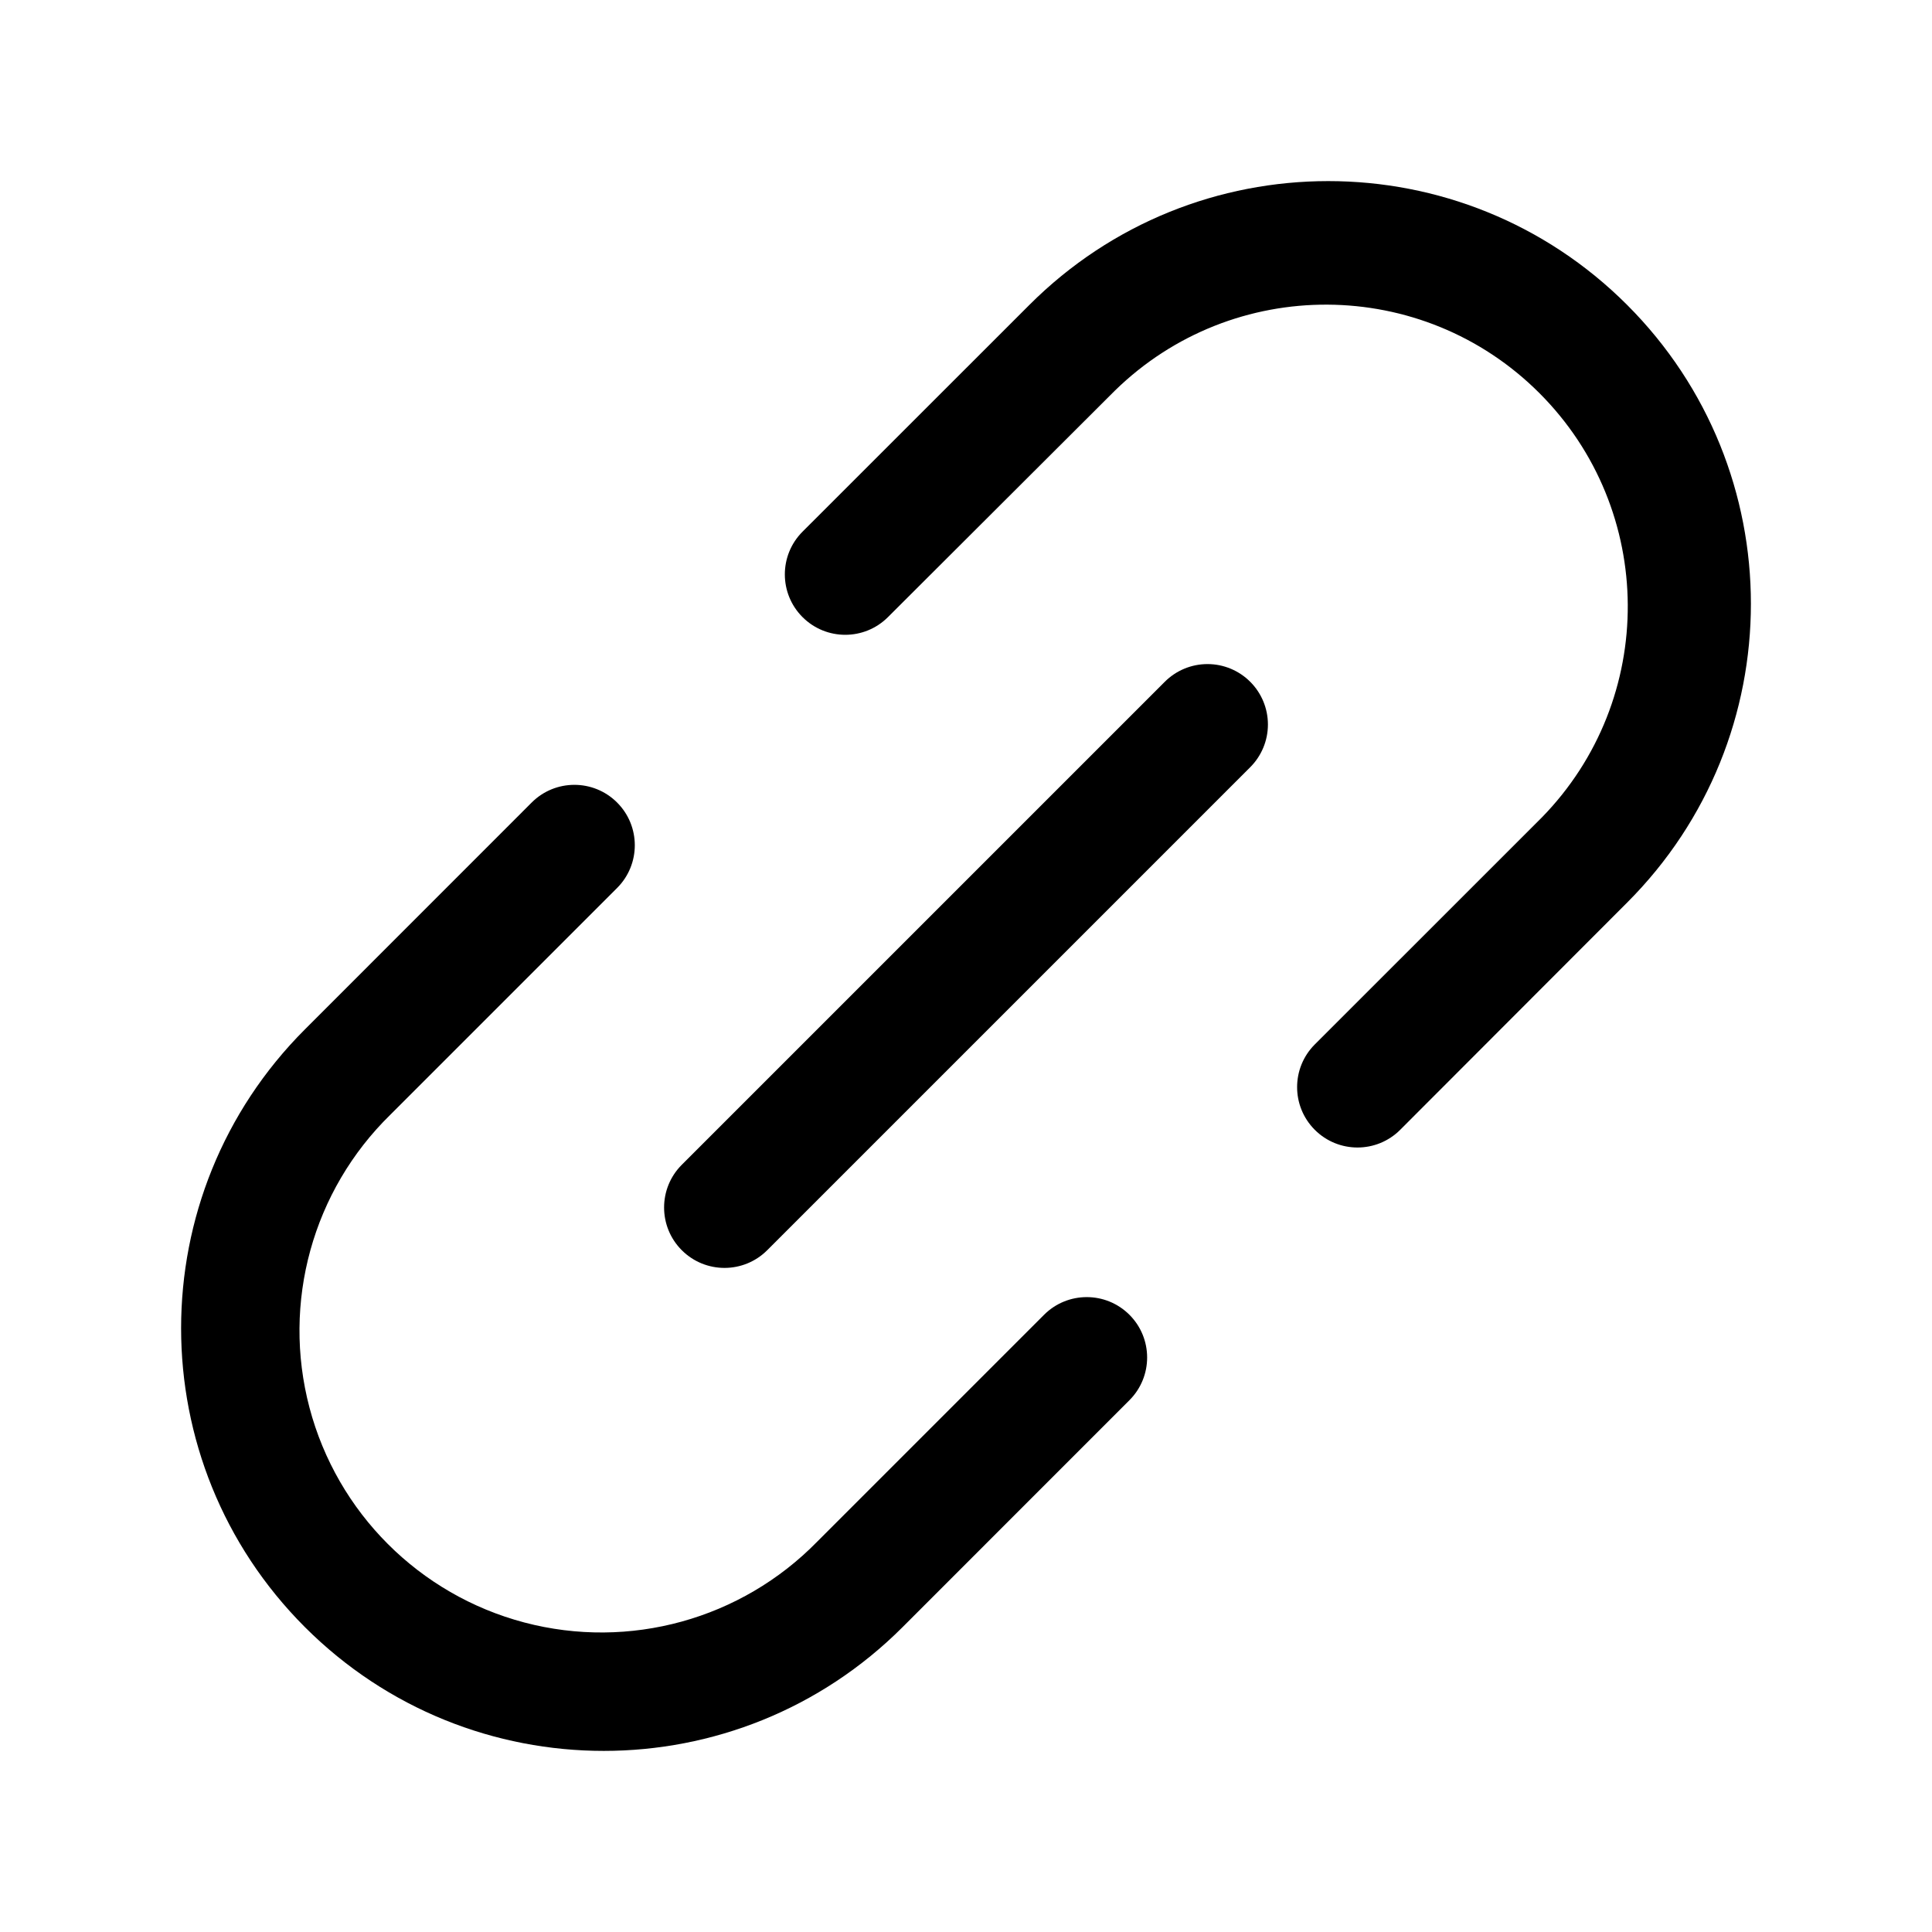
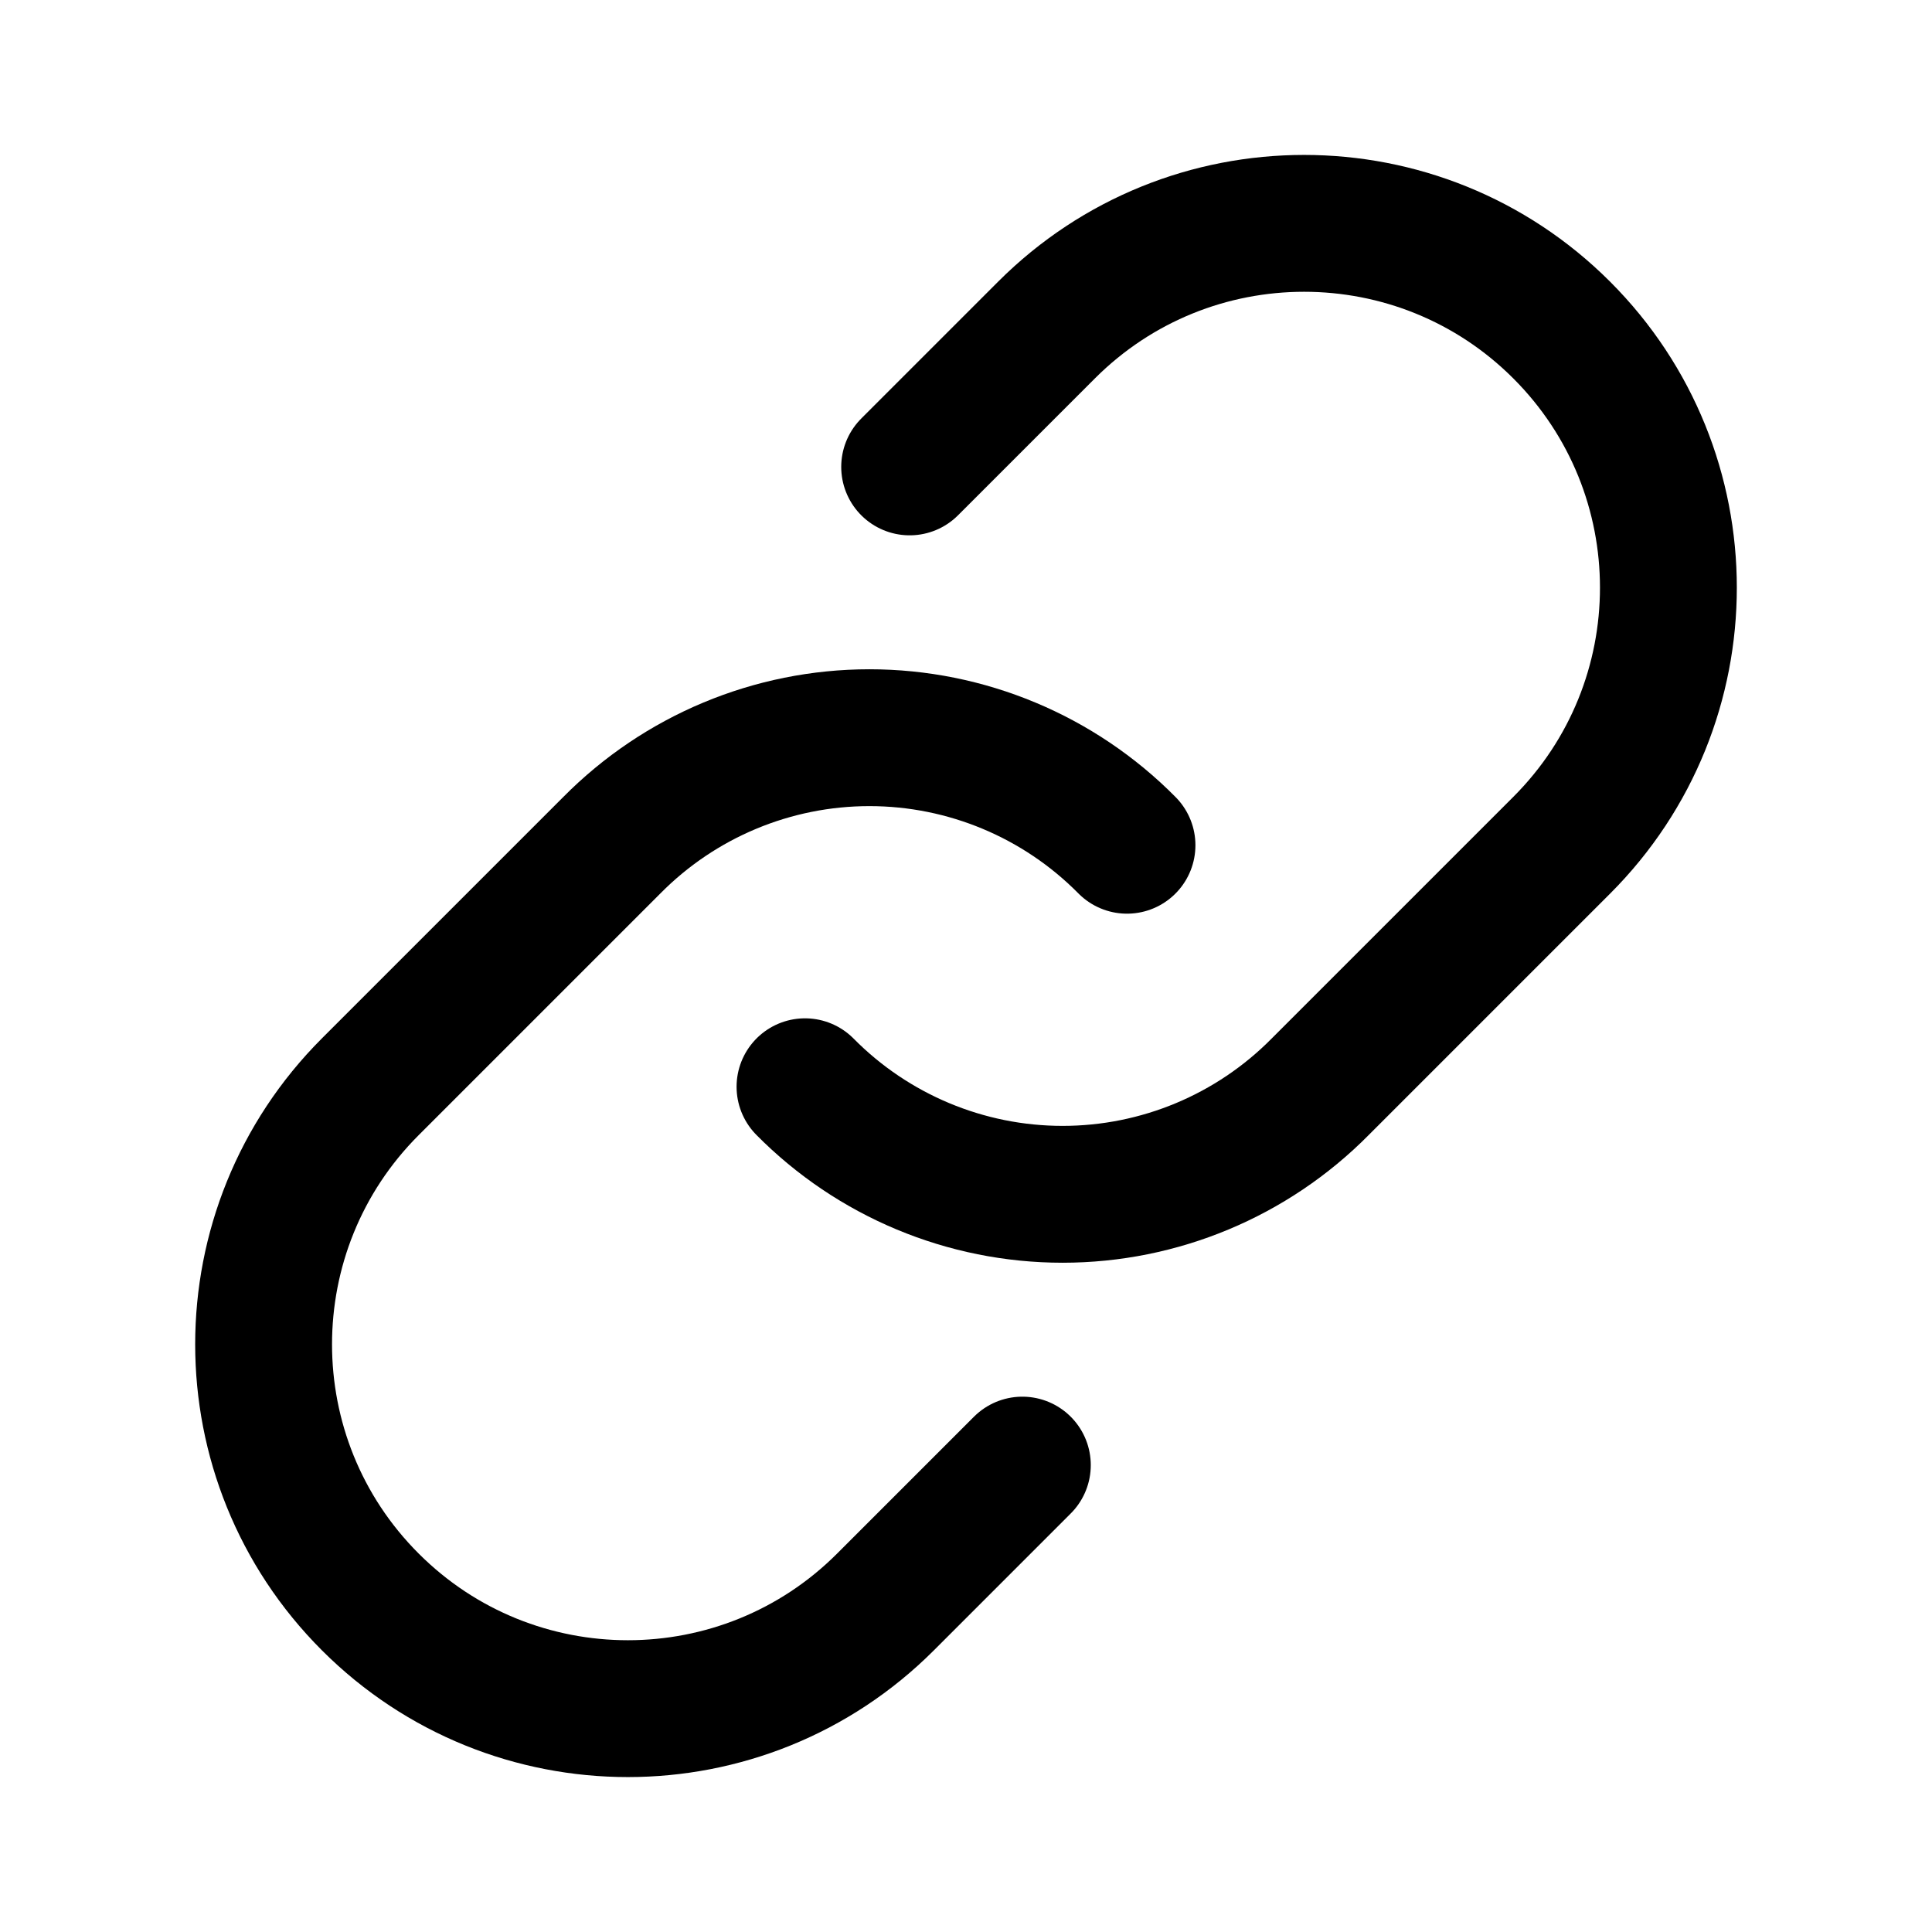
- <svg xmlns="http://www.w3.org/2000/svg" viewBox="0 0 256 256" fill="currentColor">
-   <path d="M165.66,90.34a8,8,0,0,1,0,11.32l-64,64a8,8,0,0,1-11.32-11.32l64-64A8,8,0,0,1,165.66,90.34ZM215.6,40.4a56,56,0,0,0-79.2,0L106.34,70.45a8,8,0,0,0,11.32,11.32l30.06-30a40,40,0,0,1,56.57,56.56l-30.07,30.06a8,8,0,0,0,11.31,11.32L215.6,119.6a56,56,0,0,0,0-79.2ZM138.34,174.22l-30.06,30.06a40,40,0,1,1-56.56-56.57l30.05-30.05a8,8,0,0,0-11.32-11.32L40.4,136.4a56,56,0,0,0,79.2,79.2l30.06-30.07a8,8,0,0,0-11.32-11.31Z" />
+ <svg xmlns="http://www.w3.org/2000/svg" viewBox="0 0 24 24" fill="none" stroke="currentColor" stroke-width="1.7" stroke-linecap="round" stroke-linejoin="round">
+   <path d="M10 13.5a4.5 4.5 0 0 0 6.4 0l3-3a4.5 4.5 0 0 0-6.4-6.4l-1.7 1.7" />
+   <path d="M14 10.5a4.5 4.5 0 0 0-6.4 0l-3 3A4.5 4.5 0 0 0 11 19.9l1.7-1.7" />
</svg>
